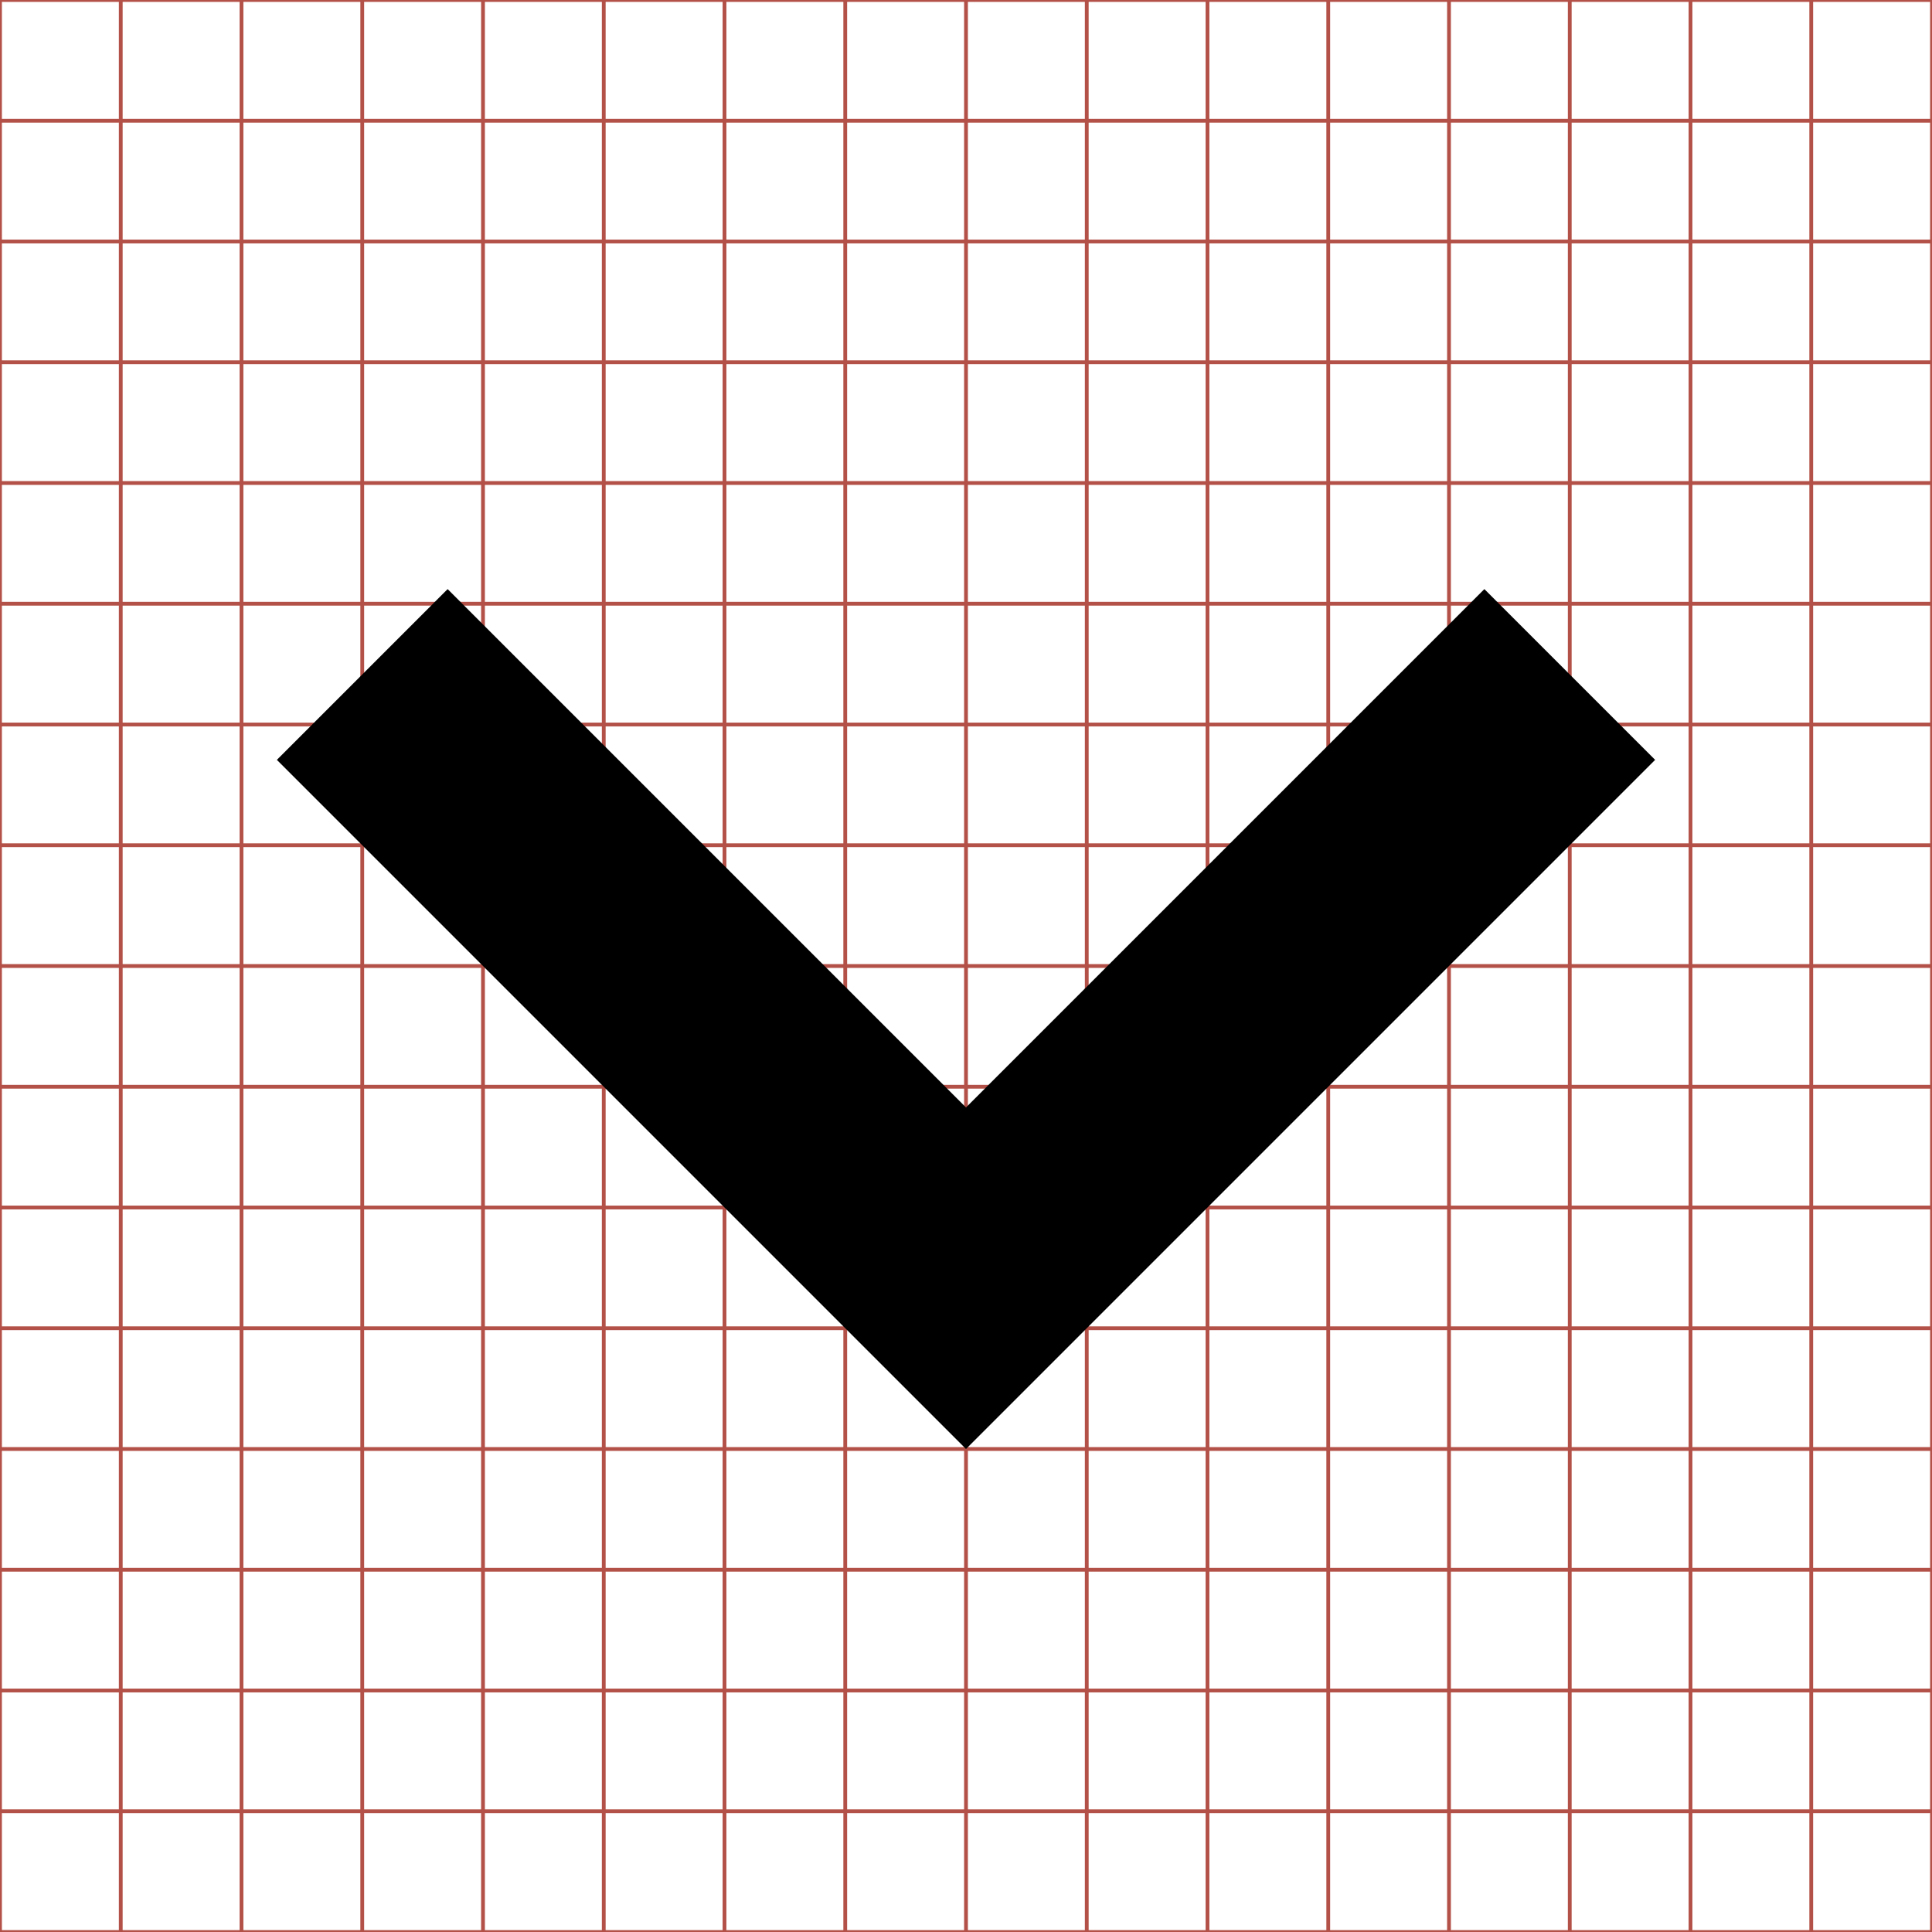
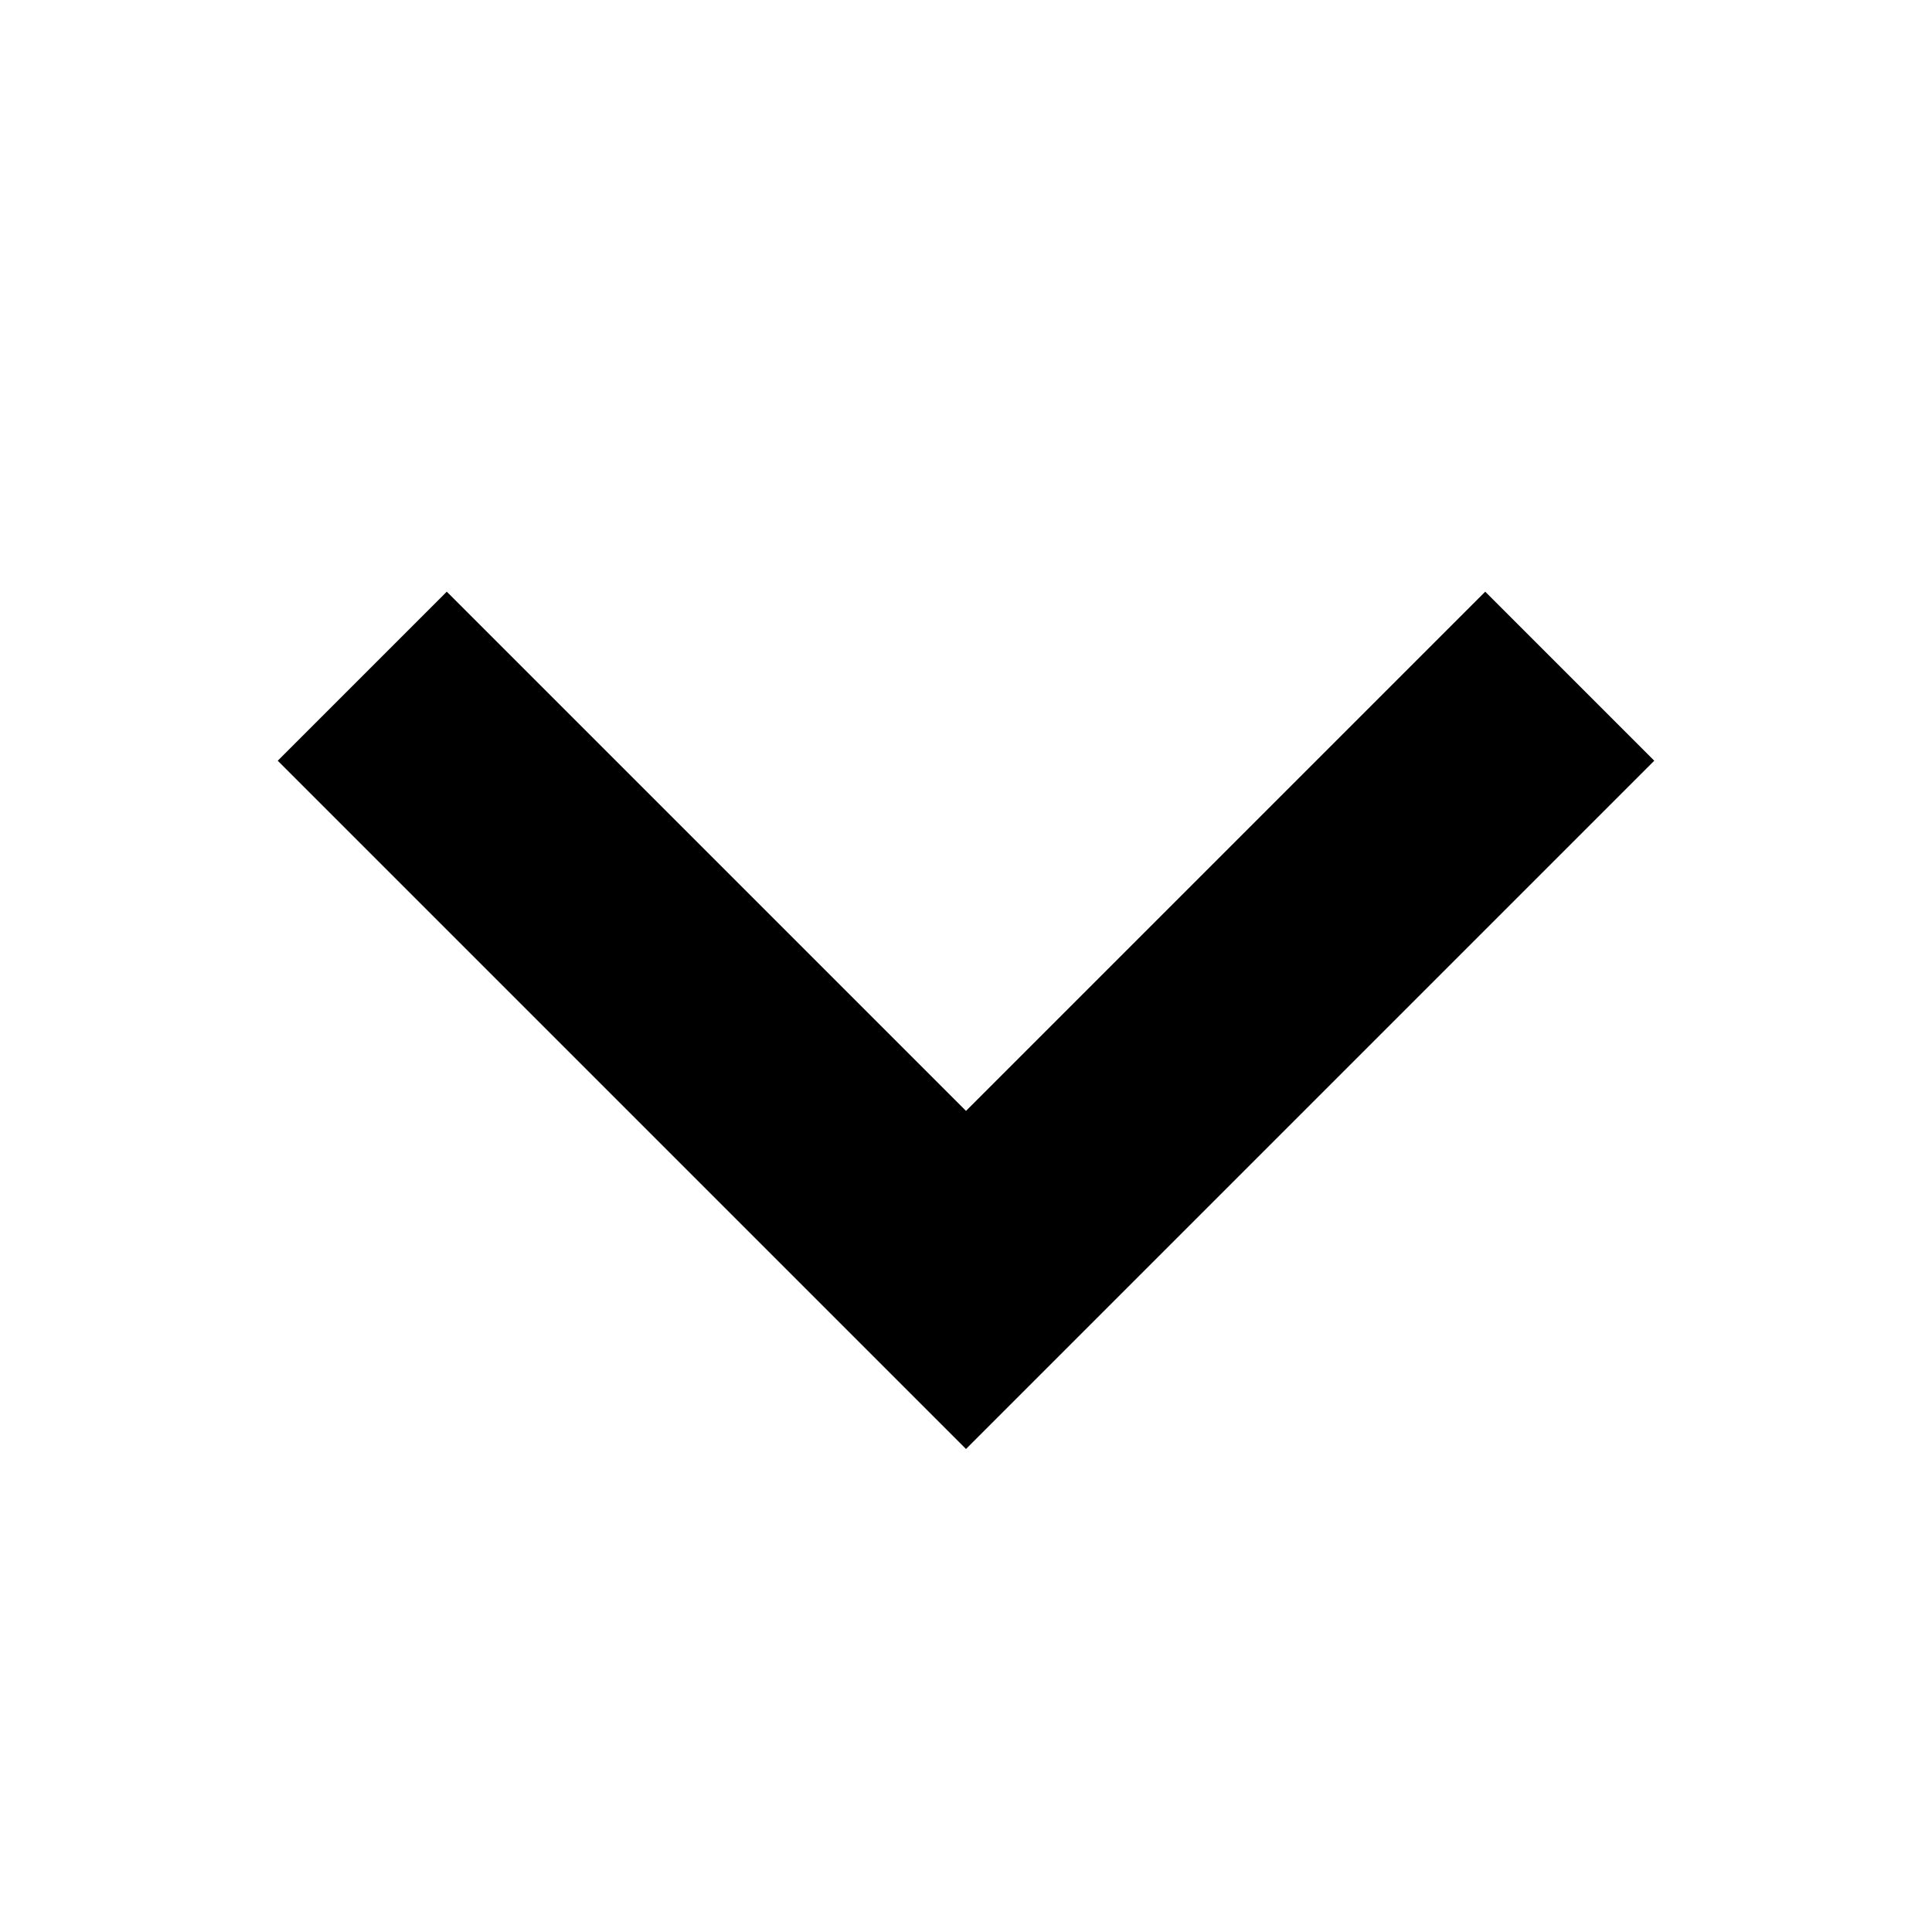
- <svg xmlns="http://www.w3.org/2000/svg" version="1.1" id="Layer_1" x="0px" y="0px" width="512px" height="512px" viewBox="0 0 512 512" enable-background="new 0 0 512 512" xml:space="preserve">
-   <g id="svgGrid">
-     <line fill="none" stroke="#B35047" x1="32" y1="0" x2="32" y2="512" />
-     <line fill="none" stroke="#B35047" x1="64" y1="0" x2="64" y2="512" />
-     <line fill="none" stroke="#B35047" x1="96" y1="0" x2="96" y2="512" />
-     <line fill="none" stroke="#B35047" x1="128" y1="0" x2="128" y2="512" />
-     <line fill="none" stroke="#B35047" x1="160" y1="0" x2="160" y2="512" />
-     <line fill="none" stroke="#B35047" x1="192" y1="0" x2="192" y2="512" />
-     <line fill="none" stroke="#B35047" x1="224" y1="0" x2="224" y2="512" />
-     <line fill="none" stroke="#B35047" x1="256" y1="0" x2="256" y2="512" />
-     <line fill="none" stroke="#B35047" x1="288" y1="0" x2="288" y2="512" />
-     <line fill="none" stroke="#B35047" x1="320" y1="0" x2="320" y2="512" />
-     <line fill="none" stroke="#B35047" x1="352" y1="0" x2="352" y2="512" />
-     <line fill="none" stroke="#B35047" x1="384" y1="0" x2="384" y2="512" />
-     <line fill="none" stroke="#B35047" x1="416" y1="0" x2="416" y2="512" />
-     <line fill="none" stroke="#B35047" x1="448" y1="0" x2="448" y2="512" />
-     <line fill="none" stroke="#B35047" x1="480" y1="0" x2="480" y2="512" />
-     <line fill="none" stroke="#B35047" x1="0" y1="32" x2="512" y2="32" />
-     <line fill="none" stroke="#B35047" x1="0" y1="64" x2="512" y2="64" />
-     <line fill="none" stroke="#B35047" x1="0" y1="96" x2="512" y2="96" />
-     <line fill="none" stroke="#B35047" x1="0" y1="128" x2="512" y2="128" />
-     <line fill="none" stroke="#B35047" x1="0" y1="160" x2="512" y2="160" />
-     <line fill="none" stroke="#B35047" x1="0" y1="192" x2="512" y2="192" />
-     <line fill="none" stroke="#B35047" x1="0" y1="224" x2="512" y2="224" />
-     <line fill="none" stroke="#B35047" x1="0" y1="256" x2="512" y2="256" />
-     <line fill="none" stroke="#B35047" x1="0" y1="288" x2="512" y2="288" />
-     <line fill="none" stroke="#B35047" x1="0" y1="320" x2="512" y2="320" />
-     <line fill="none" stroke="#B35047" x1="0" y1="352" x2="512" y2="352" />
-     <line fill="none" stroke="#B35047" x1="0" y1="384" x2="512" y2="384" />
-     <line fill="none" stroke="#B35047" x1="0" y1="416" x2="512" y2="416" />
-     <line fill="none" stroke="#B35047" x1="0" y1="448" x2="512" y2="448" />
-     <line fill="none" stroke="#B35047" x1="0" y1="480" x2="512" y2="480" />
-     <rect fill="none" stroke="#B35047" width="512" height="512" />
-   </g>
-   <g>
-     <polygon points="256,384 73.373,201.373 118.628,156.118 256,293.49 393.373,156.118 438.627,201.373  " />
-   </g>
+ <svg xmlns="http://www.w3.org/2000/svg" version="1.1" id="collecticon-sm-chevron-down" width="16px" height="16px" viewBox="0 0 16 16">
+   <rect fill="none" width="16" height="16" />
+   <path d="M8,12L2.3,6.3l1.4-1.4L8,9.2l4.3-4.3l1.4,1.4L8,12z" />
</svg>
